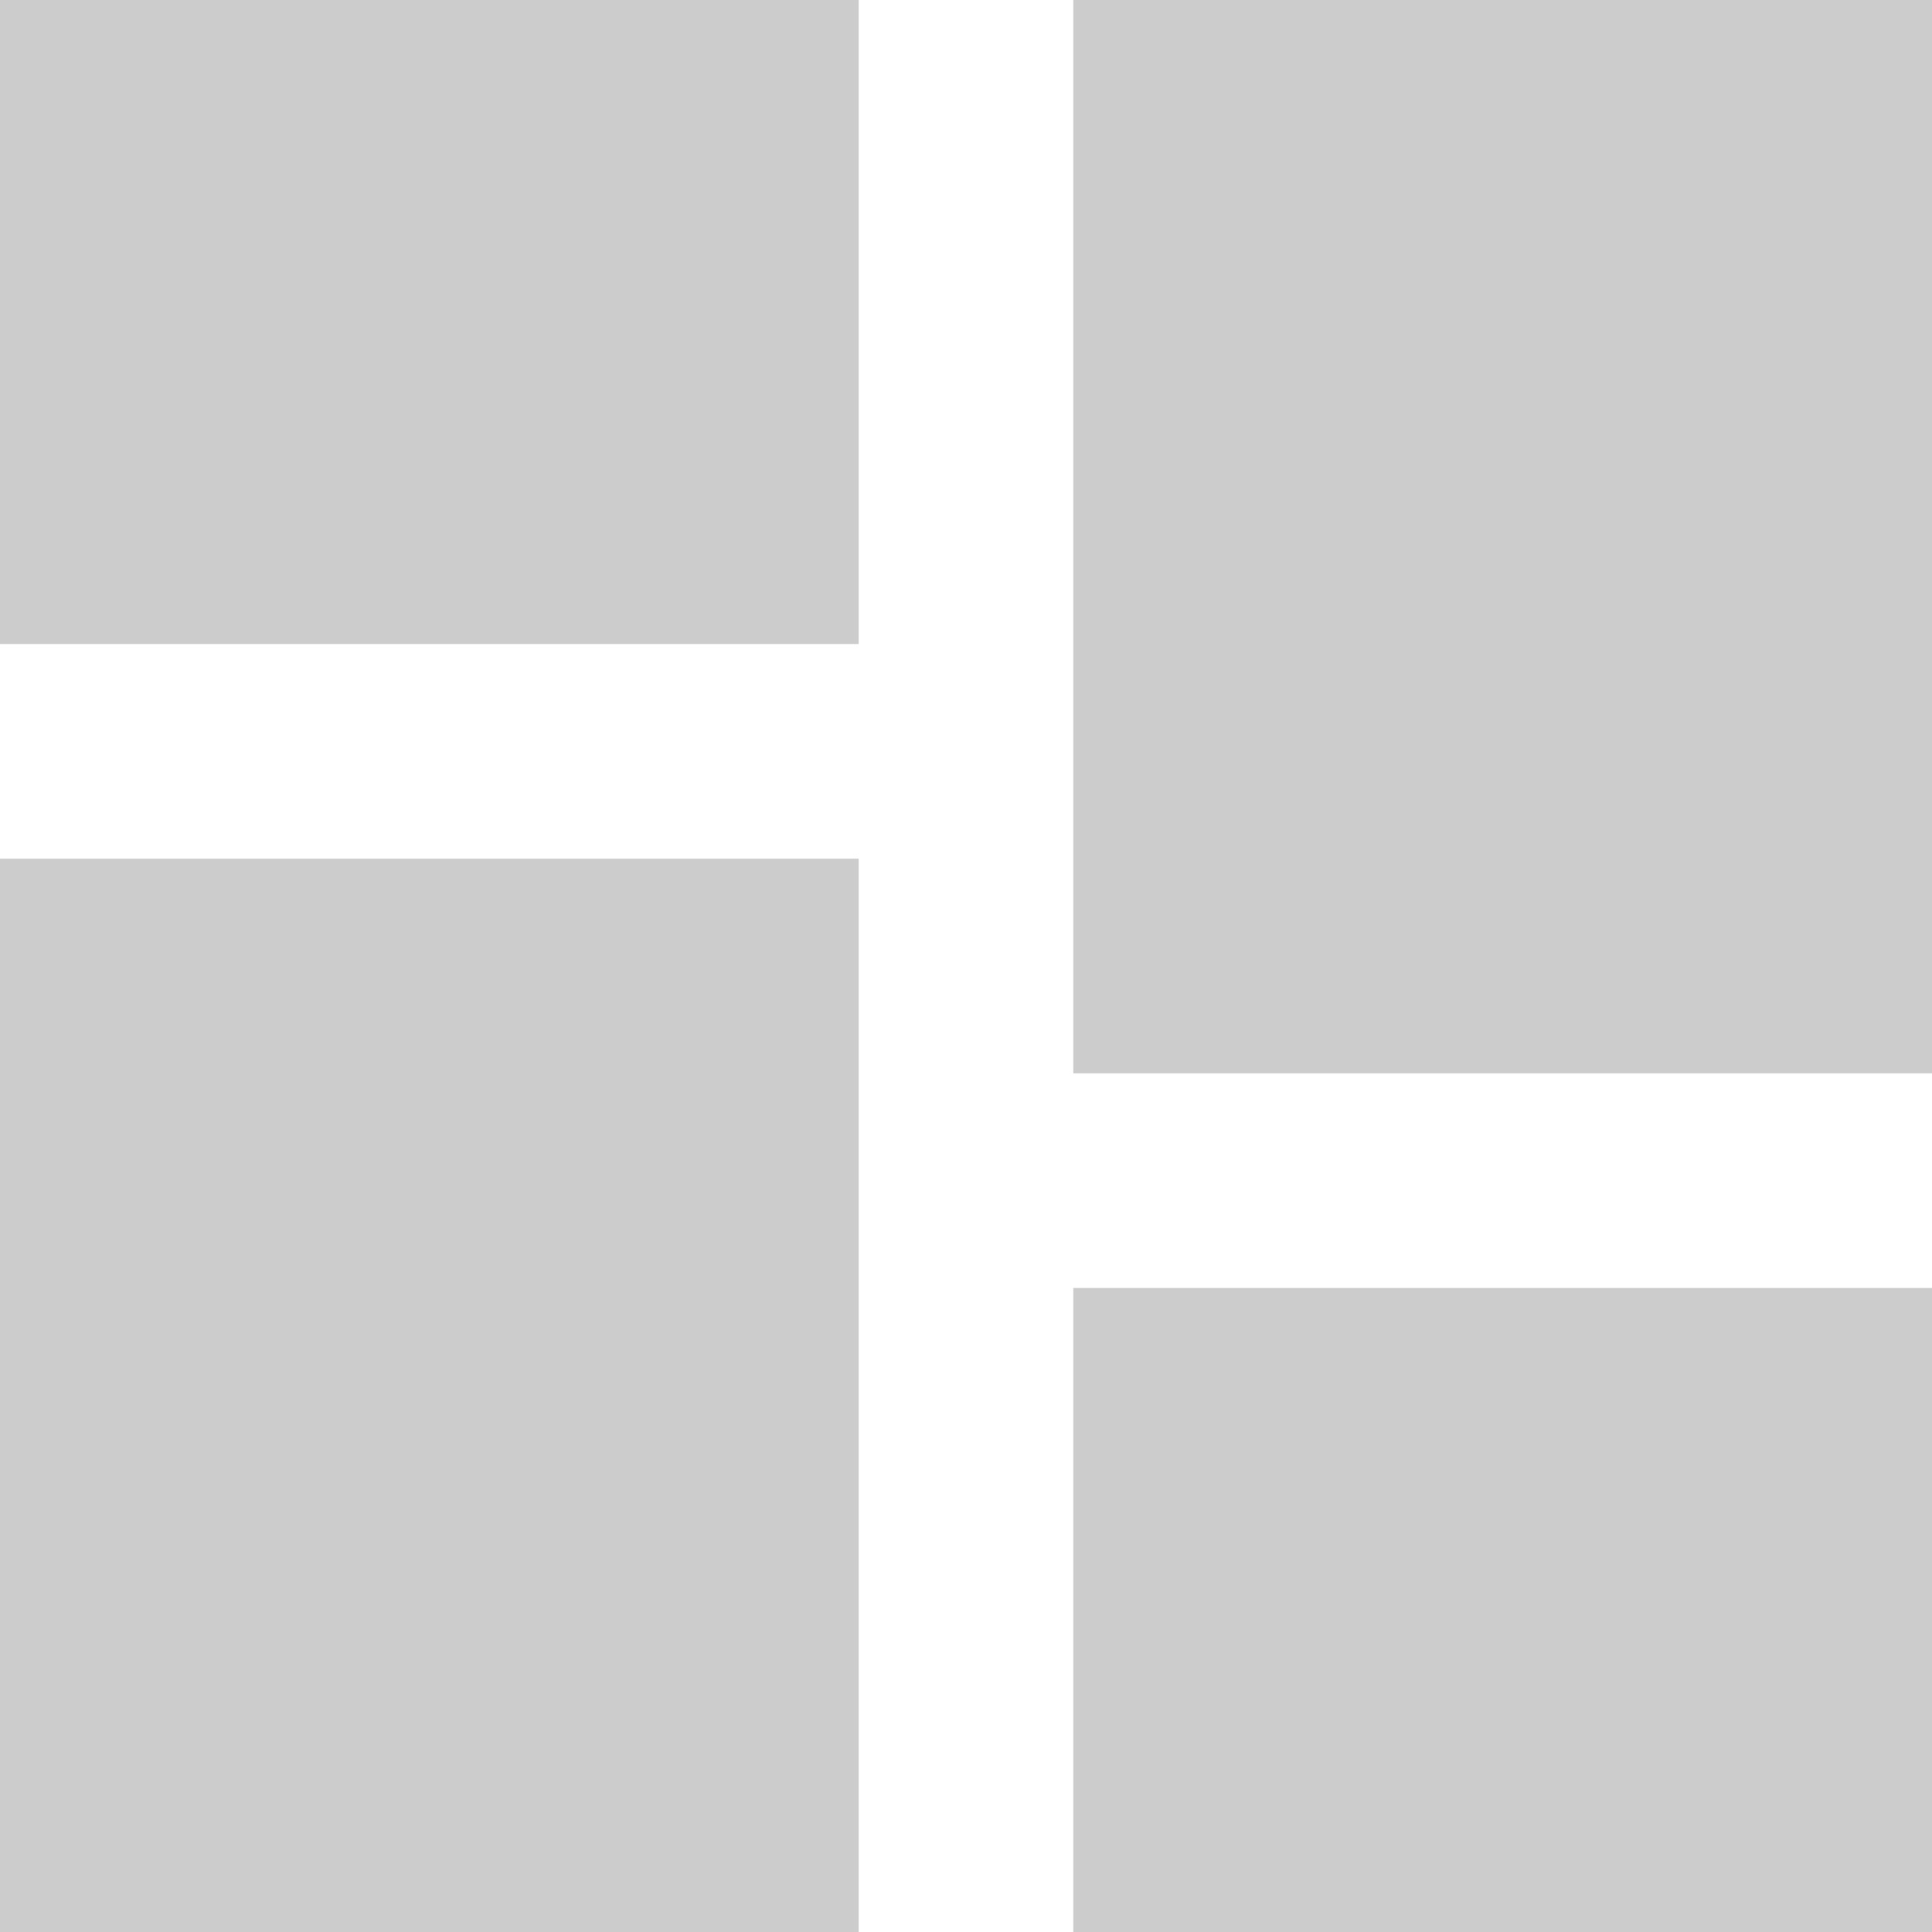
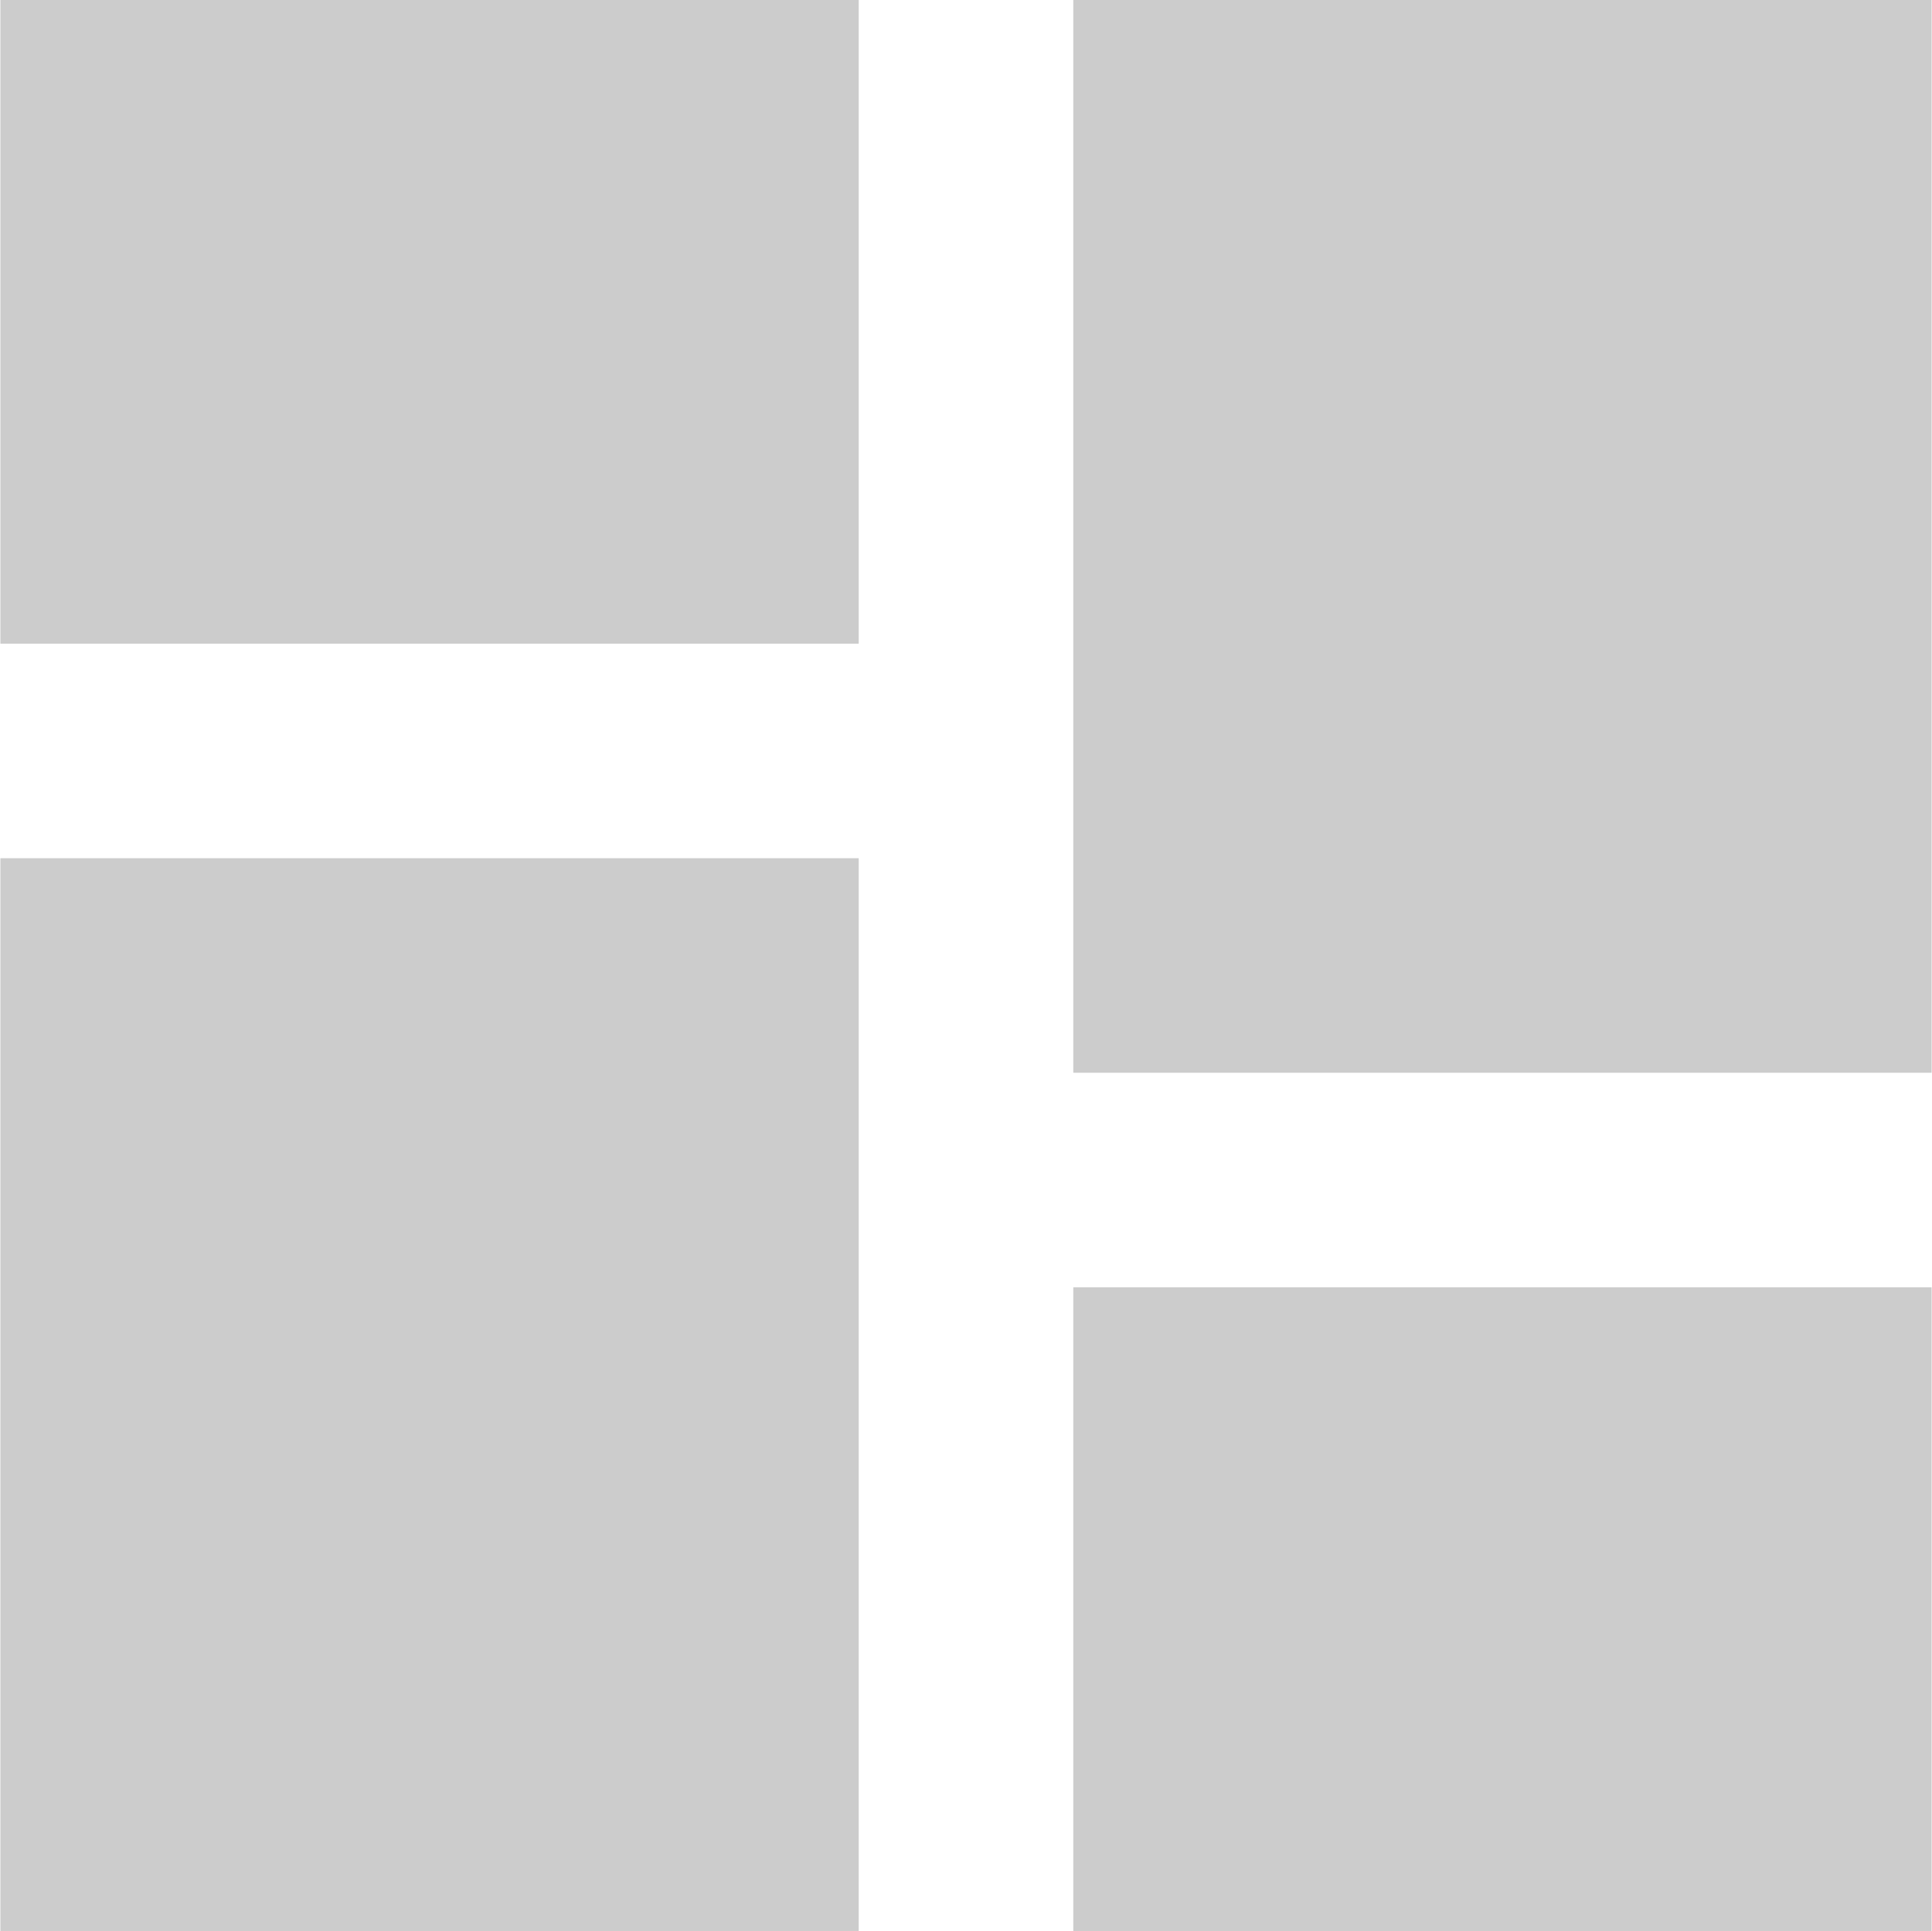
- <svg xmlns="http://www.w3.org/2000/svg" width="18" height="18" viewBox="0 0 18 18" fill="none">
+ <svg xmlns="http://www.w3.org/2000/svg" width="19.508" height="19.5" viewBox="0 0 18 18" fill="none">
  <defs />
  <path id="Vector" d="M18 18L10 18L10 12L18 12L18 18ZM8 18L0 18L0 8L8 8L8 18ZM18 10L10 10L10 0L18 0L18 10ZM8 6L0 6L0 0L8 0L8 6Z" fill="#CCCCCC" fill-opacity="1" fill-rule="nonzero" />
</svg>
